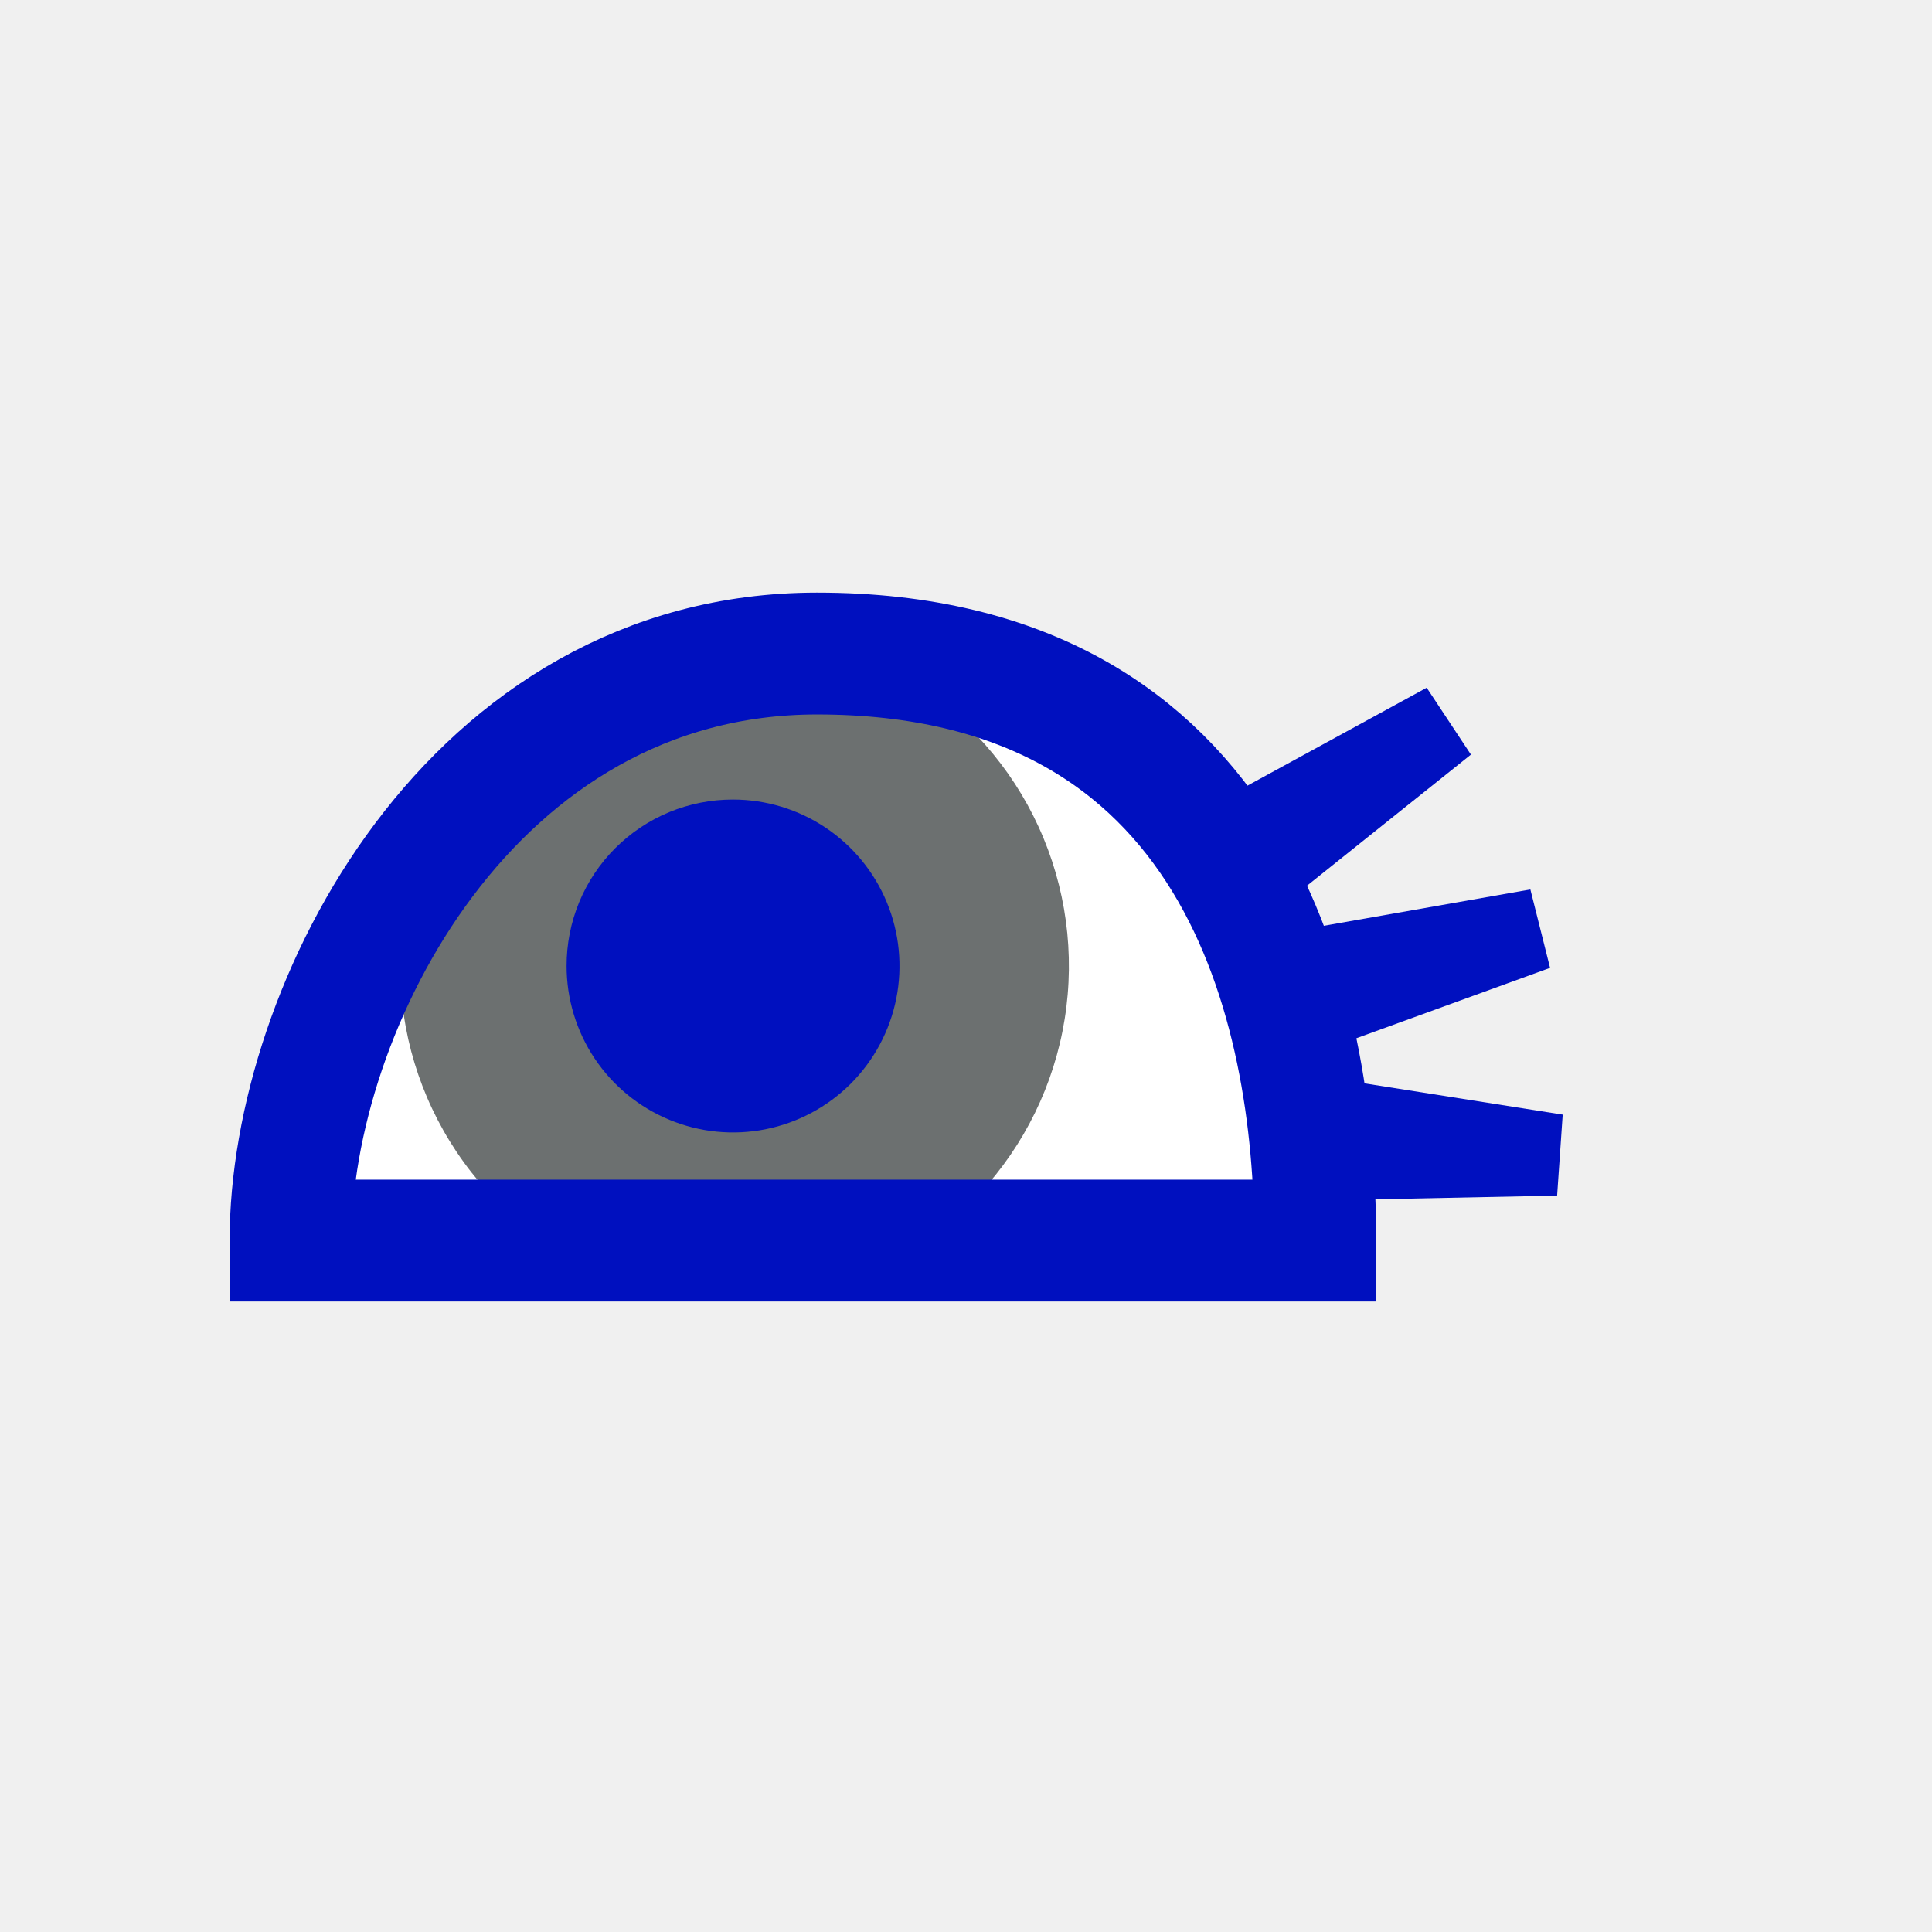
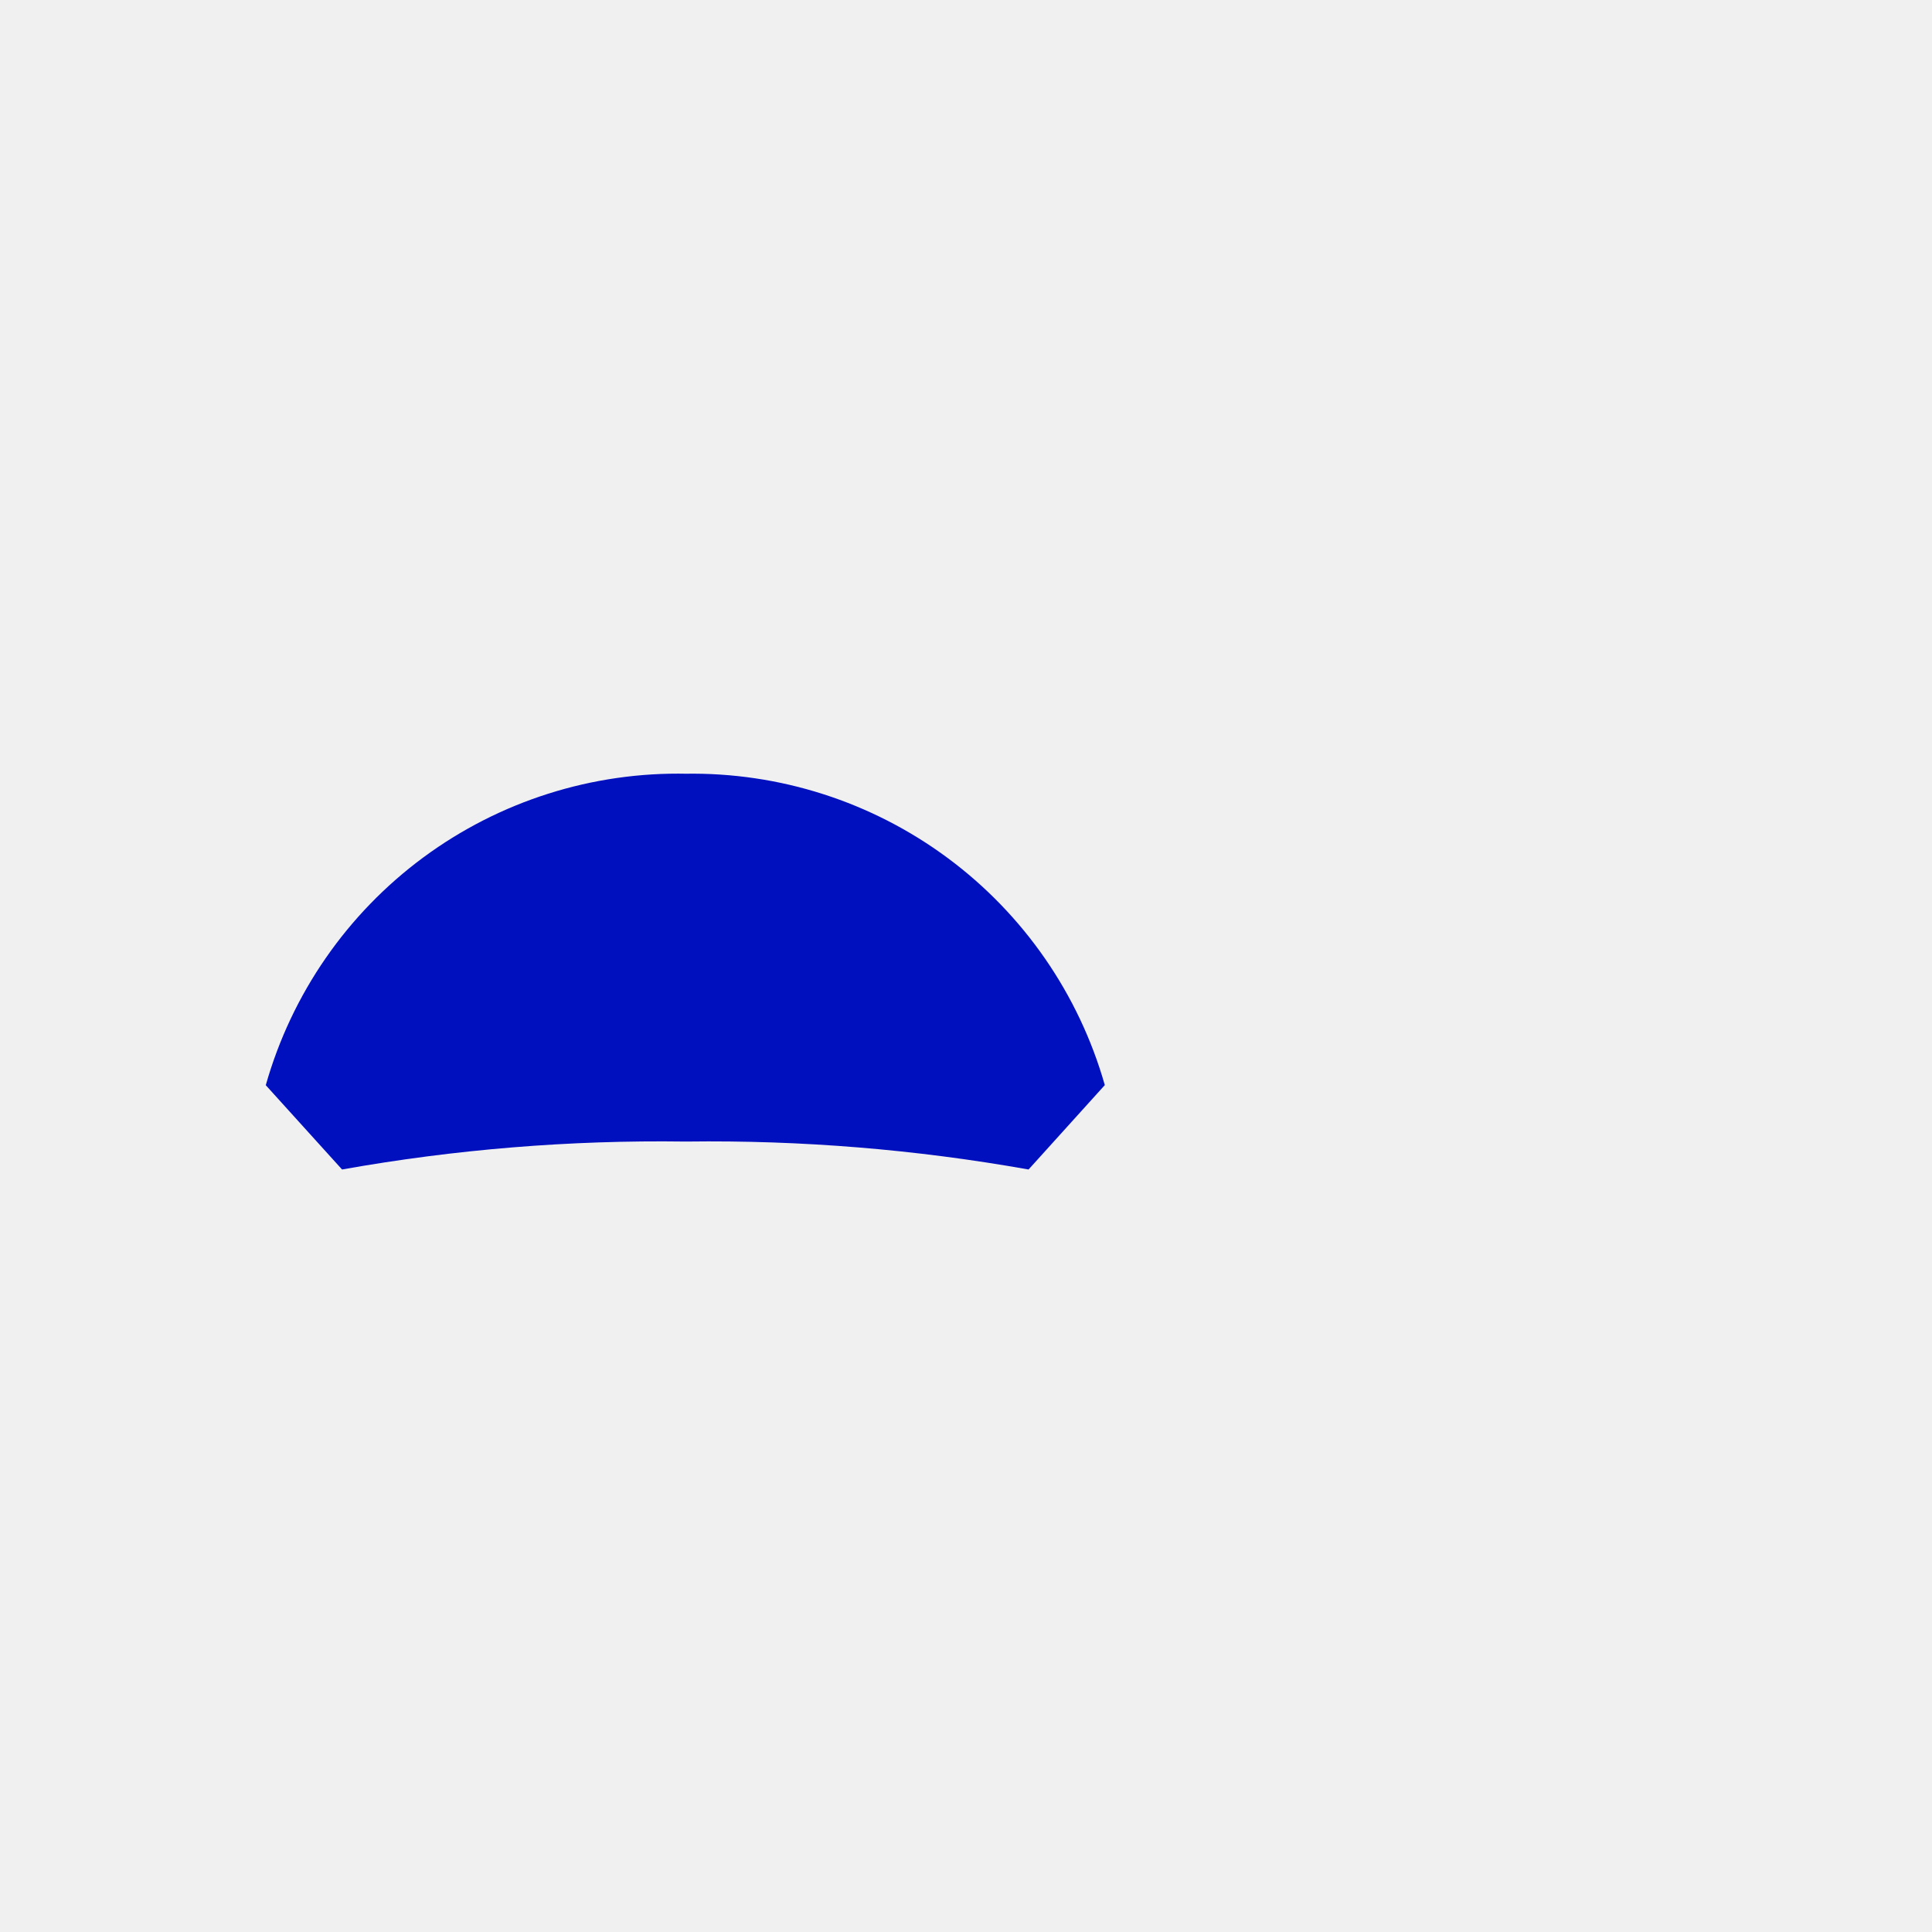
<svg xmlns="http://www.w3.org/2000/svg" width="52" height="52" viewBox="0 0 52 52" fill="none">
  <g id="eyes-35">
-     <path id="Vector" d="M7.82 33.39C7.82 27.12 12.68 17.59 21.99 17.59C33.34 17.59 35.4 27.12 35.4 33.39H7.82Z" fill="white" />
-     <path id="Vector_2" d="M10.77 26C10.77 27.78 11.298 29.52 12.287 31C13.276 32.48 14.681 33.634 16.326 34.315C17.97 34.996 19.78 35.174 21.526 34.827C23.272 34.48 24.875 33.623 26.134 32.364C27.393 31.105 28.25 29.502 28.597 27.756C28.944 26.01 28.766 24.2 28.085 22.556C27.404 20.911 26.25 19.506 24.77 18.517C23.29 17.528 21.55 17 19.77 17C17.383 17 15.094 17.948 13.406 19.636C11.718 21.324 10.77 23.613 10.77 26Z" fill="#6C7070" />
-     <path id="Vector_3" d="M15.25 26C15.25 26.886 15.513 27.752 16.005 28.489C16.497 29.226 17.197 29.8 18.016 30.139C18.834 30.478 19.735 30.567 20.604 30.394C21.473 30.221 22.271 29.794 22.898 29.168C23.524 28.541 23.951 27.743 24.124 26.874C24.297 26.005 24.208 25.104 23.869 24.286C23.53 23.467 22.956 22.767 22.219 22.275C21.482 21.783 20.616 21.52 19.73 21.52C19.141 21.519 18.558 21.634 18.014 21.858C17.47 22.083 16.976 22.413 16.559 22.829C16.143 23.245 15.813 23.74 15.588 24.284C15.364 24.828 15.249 25.411 15.25 26Z" fill="#0010BF" />
-     <path id="Vector_4" d="M7.82 33.39C7.82 27.12 12.68 17.59 21.99 17.59C33.34 17.59 35.4 27.12 35.4 33.39H7.82Z" stroke="#0010BF" stroke-width="3.28" />
-     <path id="Vector_5" d="M39.59 20.31L34.59 24.31L32.78 21.58L38.4 18.51L39.59 20.31ZM41.72 26.05L35.72 28.23L34.88 25.05L41.19 23.94L41.72 26.05ZM41.91 32.18L35.51 32.31L35.72 29L42.06 30L41.91 32.18Z" fill="#0010BF" />
+     <path id="Vector" d="M18.46 28.92C15.252 28.876 12.048 29.137 8.89 29.7C9.477 27.628 10.735 25.809 12.467 24.529C14.199 23.25 16.307 22.582 18.46 22.63C20.607 22.592 22.707 23.264 24.432 24.543C26.157 25.822 27.412 27.635 28 29.7C24.852 29.14 21.657 28.878 18.46 28.92Z" fill="#0010BF" stroke="#0010BF" stroke-width="3.61" stroke-linejoin="bevel" />
  </g>
</svg>
